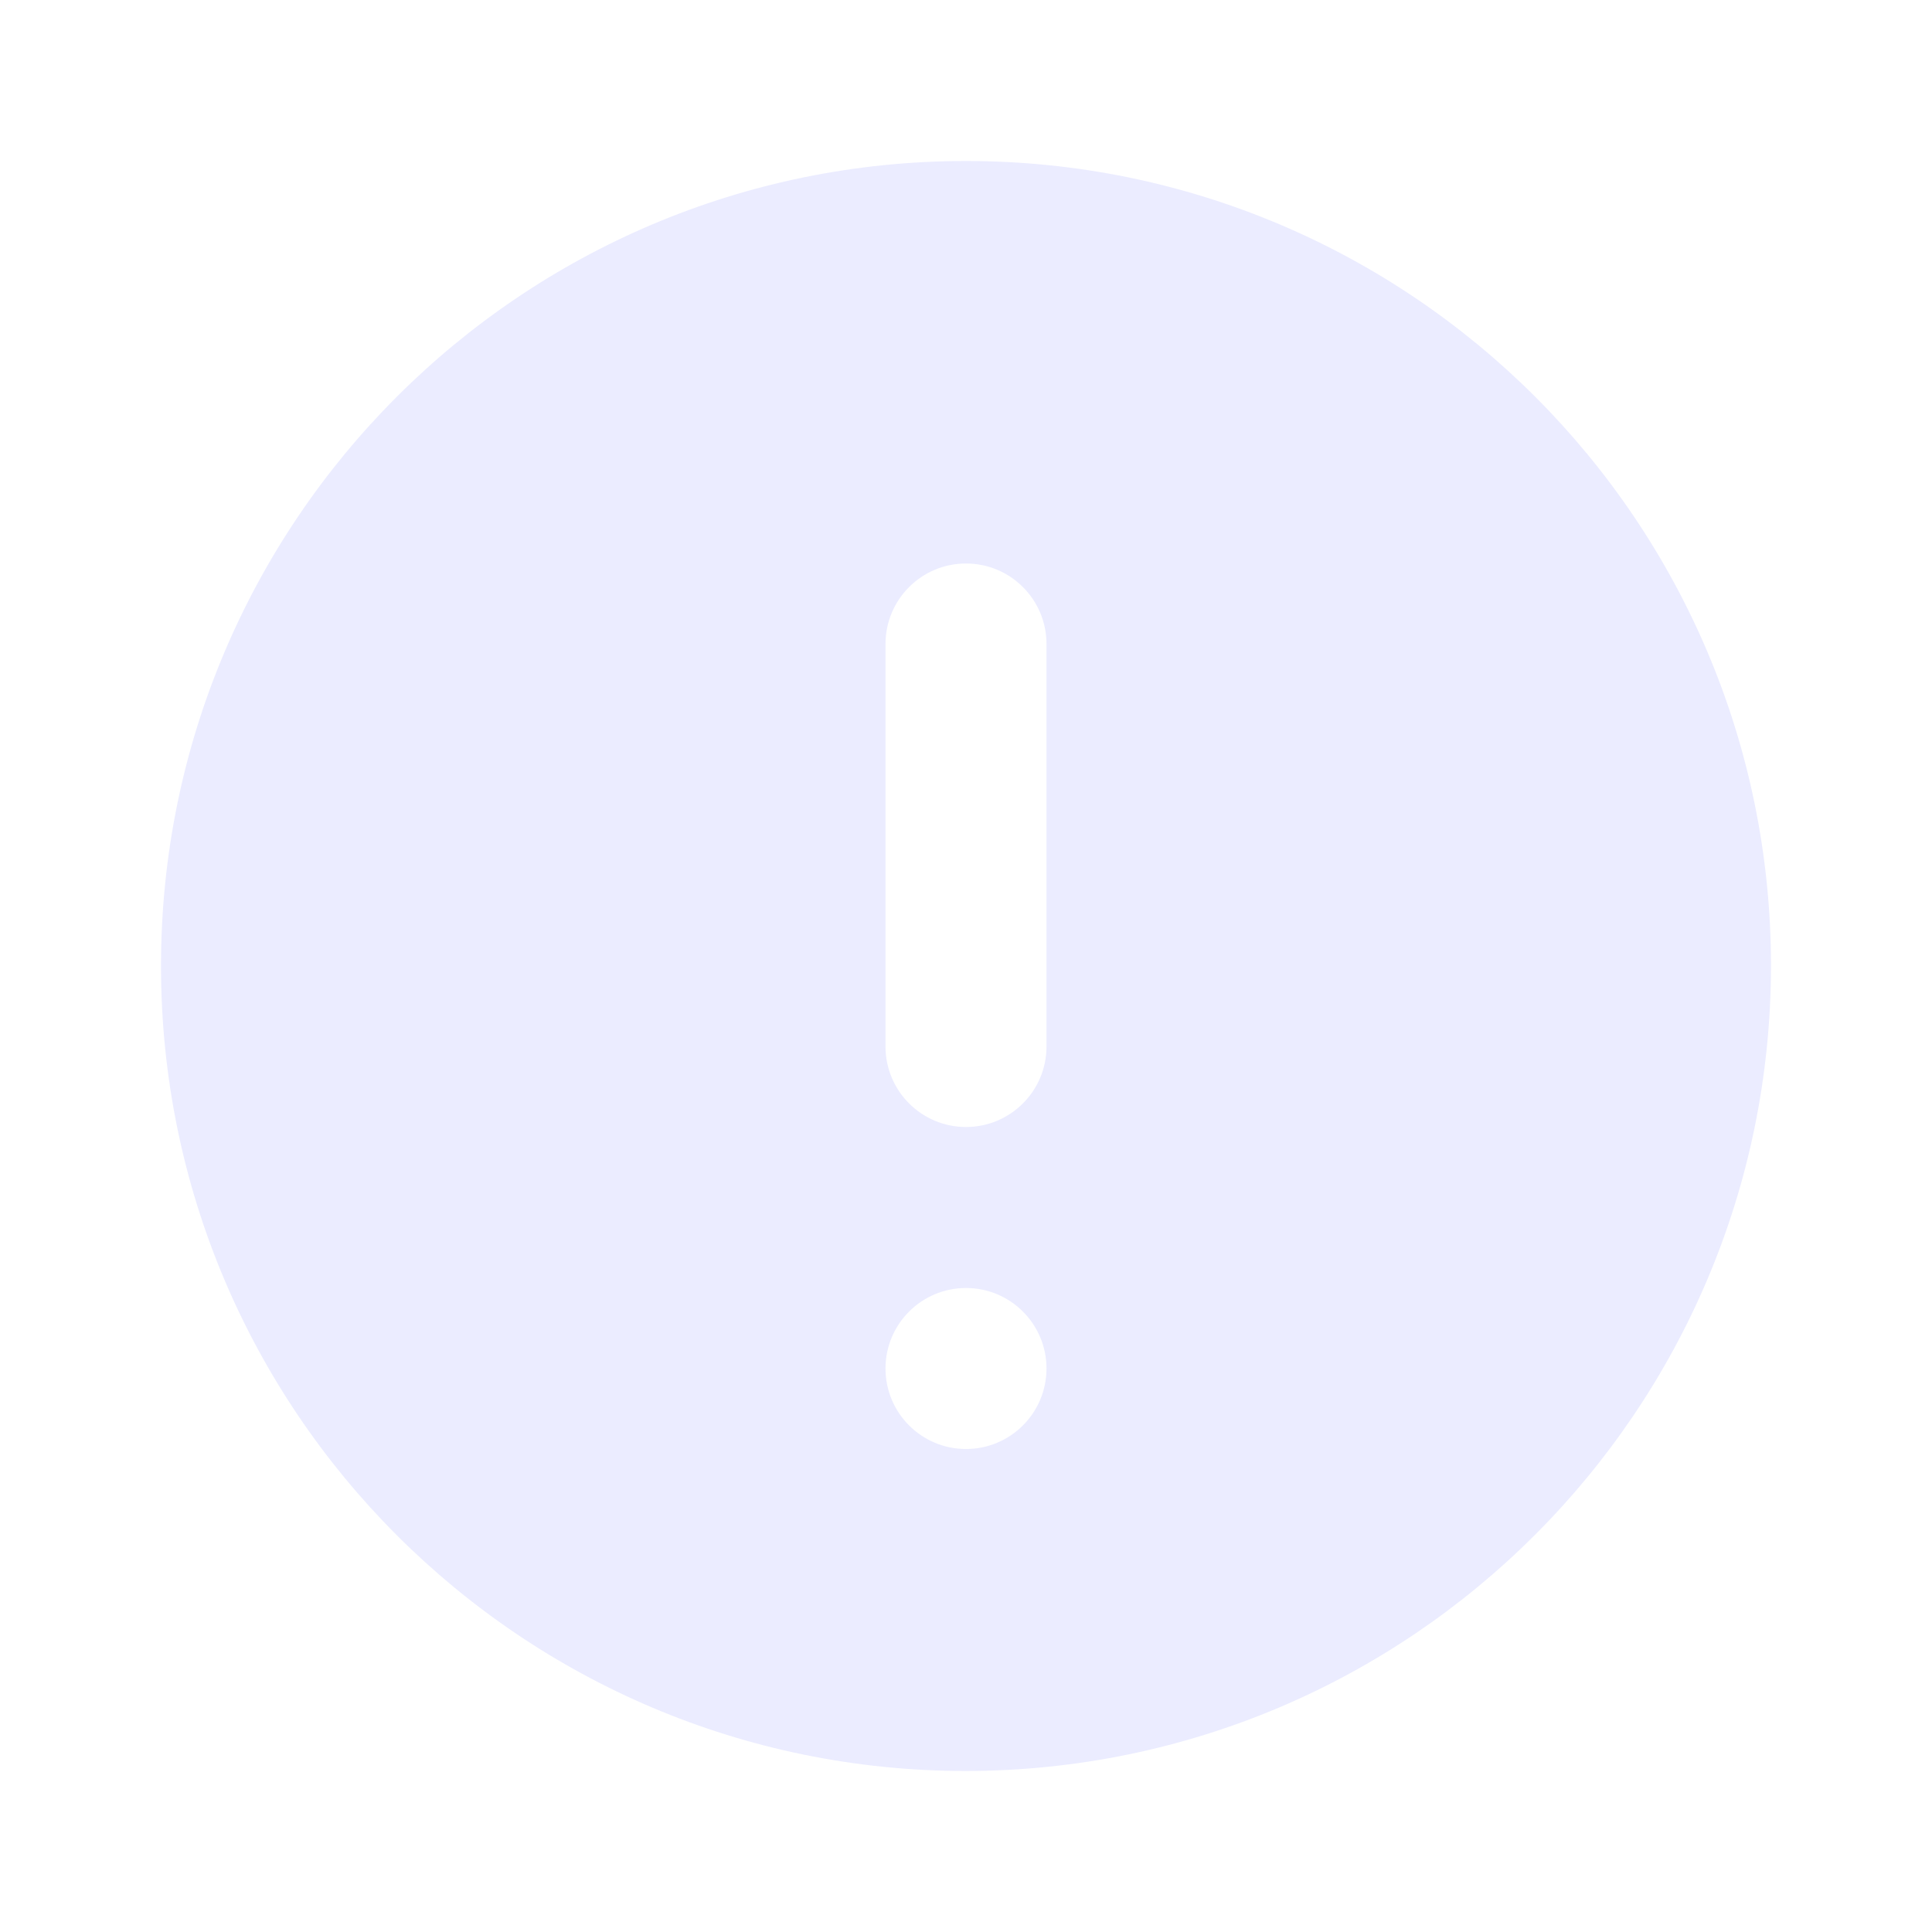
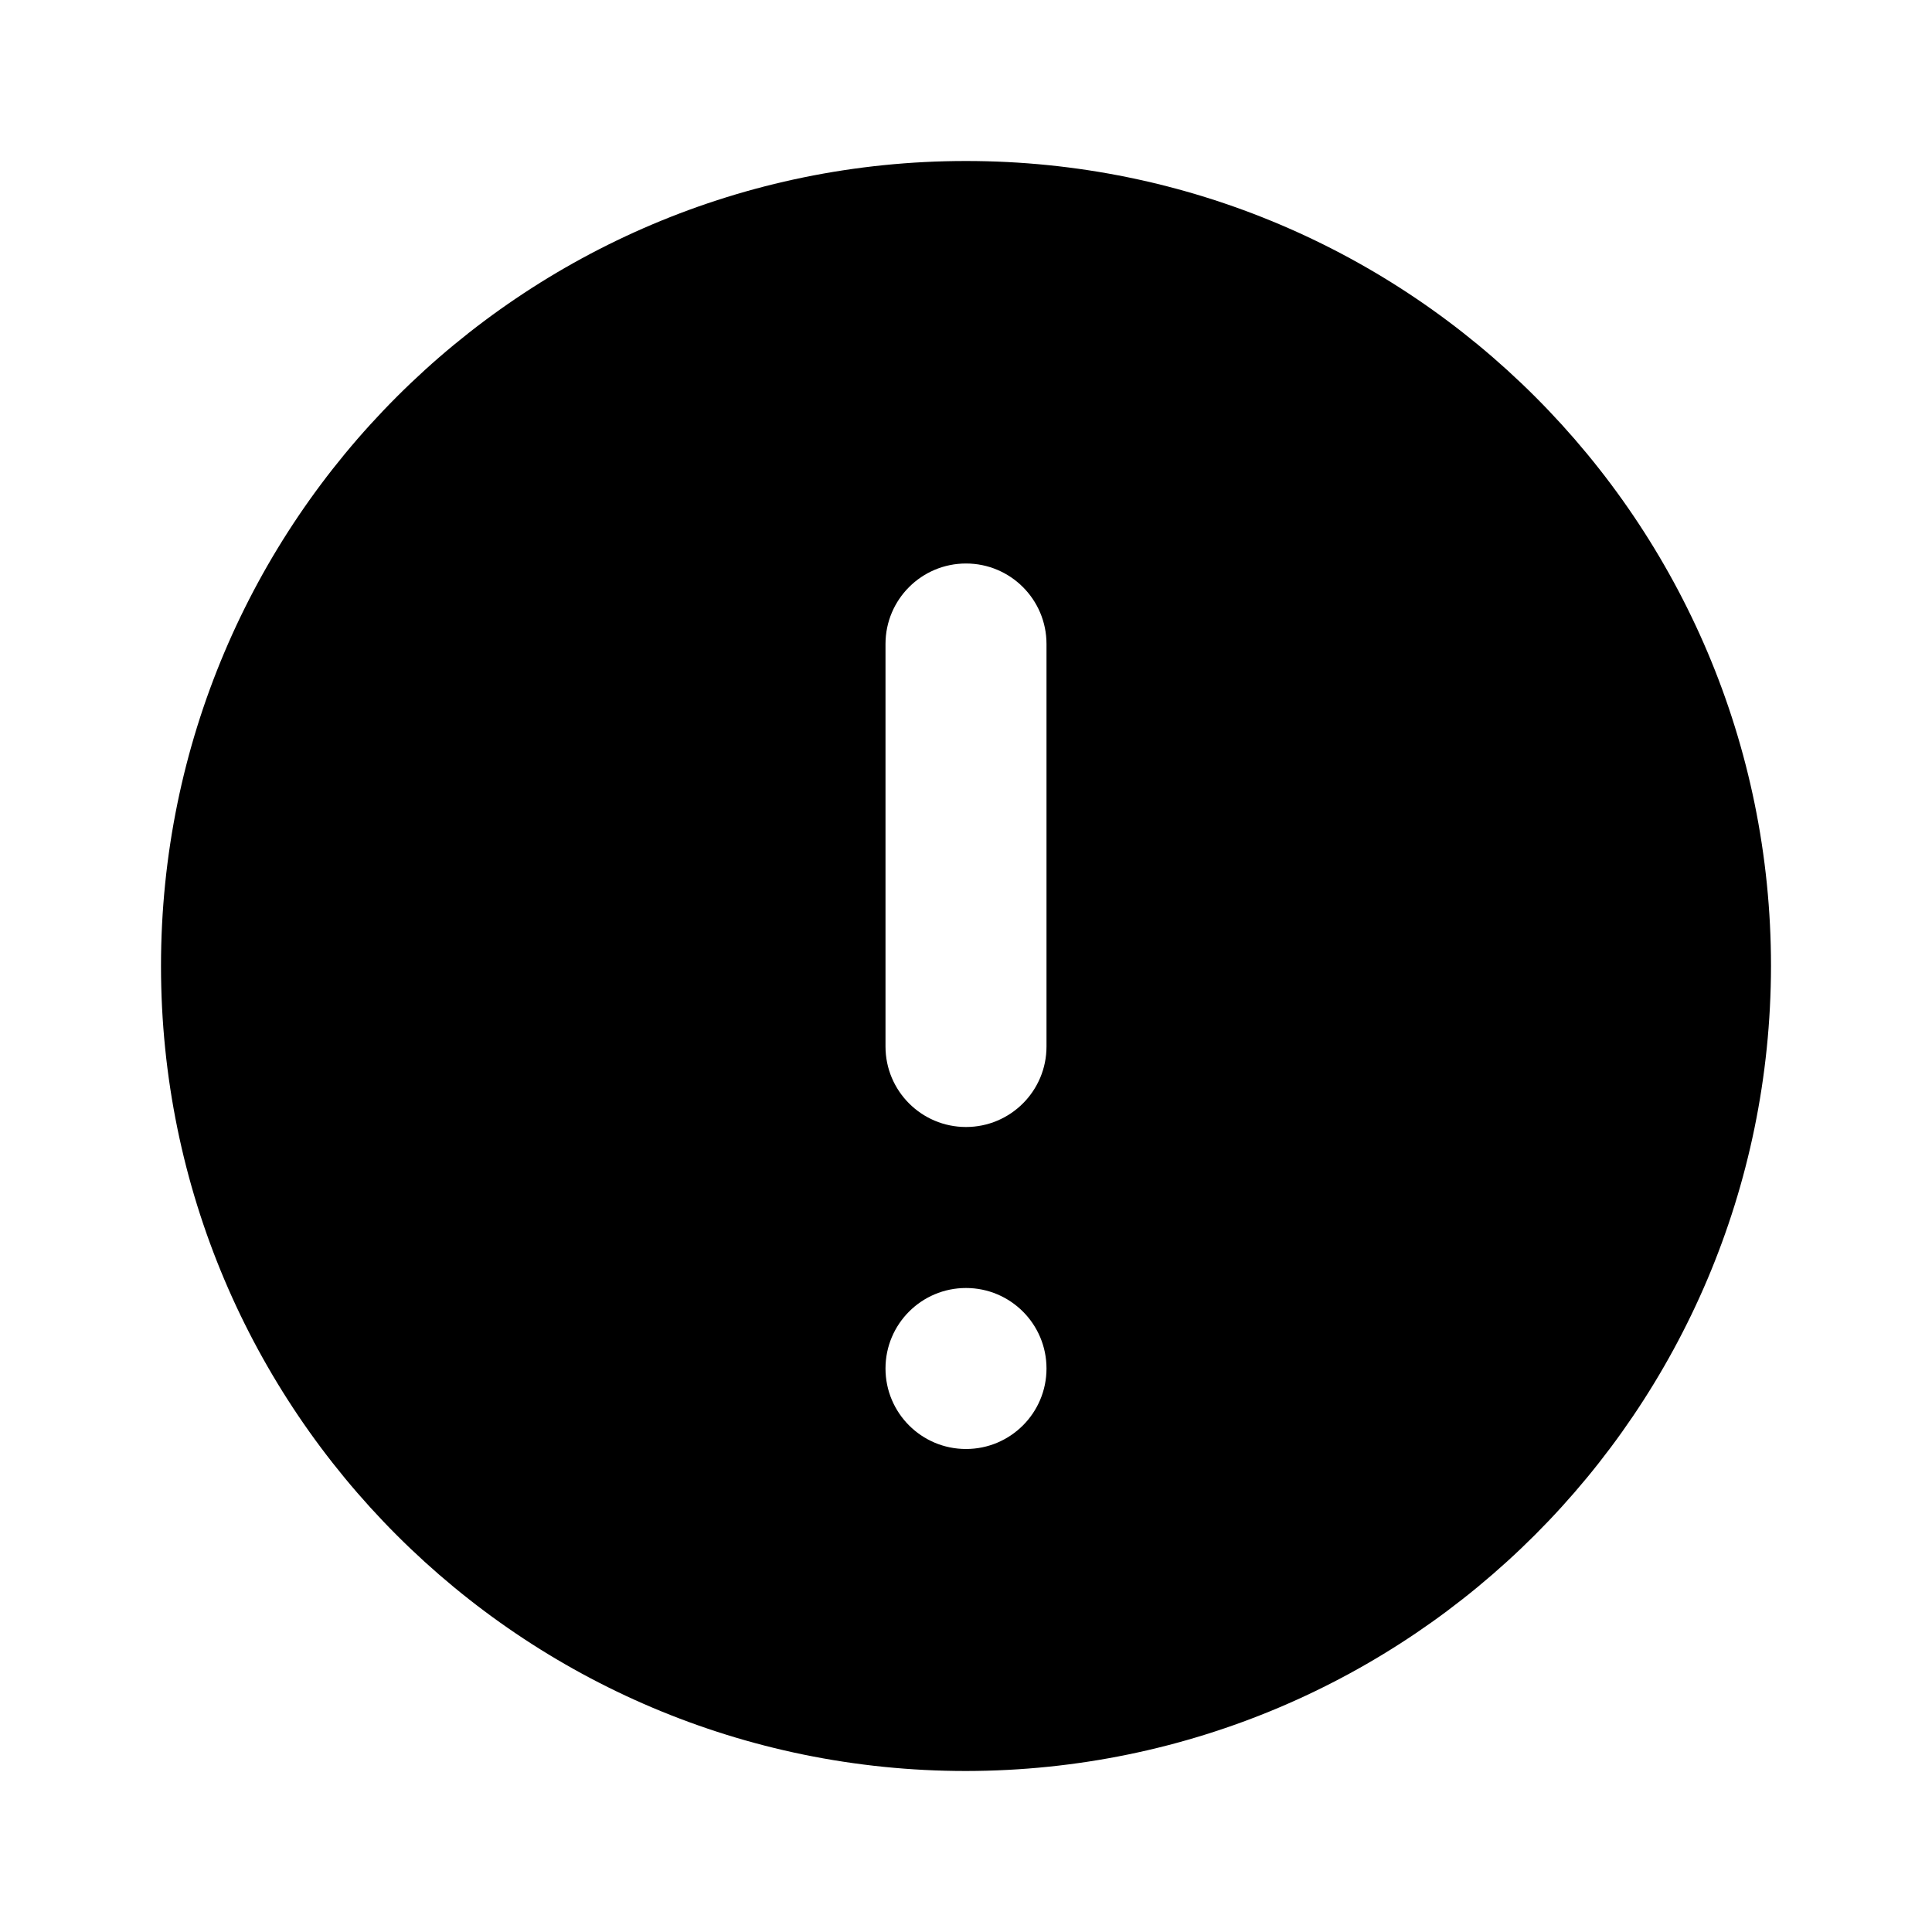
<svg xmlns="http://www.w3.org/2000/svg" id="Alert_icon" data-name="Alert icon" width="24" height="24" viewBox="0 0 24 24">
  <rect id="Boundary" width="24" height="24" fill="none" />
-   <path id="Shape" d="M1987,23a10,10,0,1,1,10-10A10.012,10.012,0,0,1,1987,23Zm0-6a1,1,0,1,0,1,1A1,1,0,0,0,1987,17Zm0-9a1,1,0,0,0-1,1v5a1,1,0,1,0,2,0V9A1,1,0,0,0,1987,8Z" transform="translate(-1975 -1)" fill="#ebecff" />
+   <path id="Shape" d="M1987,23a10,10,0,1,1,10-10A10.012,10.012,0,0,1,1987,23Zm0-6a1,1,0,1,0,1,1A1,1,0,0,0,1987,17Zm0-9a1,1,0,0,0-1,1v5a1,1,0,1,0,2,0V9A1,1,0,0,0,1987,8Z" transform="translate(-1975 -1)" fill="currentColor" />
</svg>
